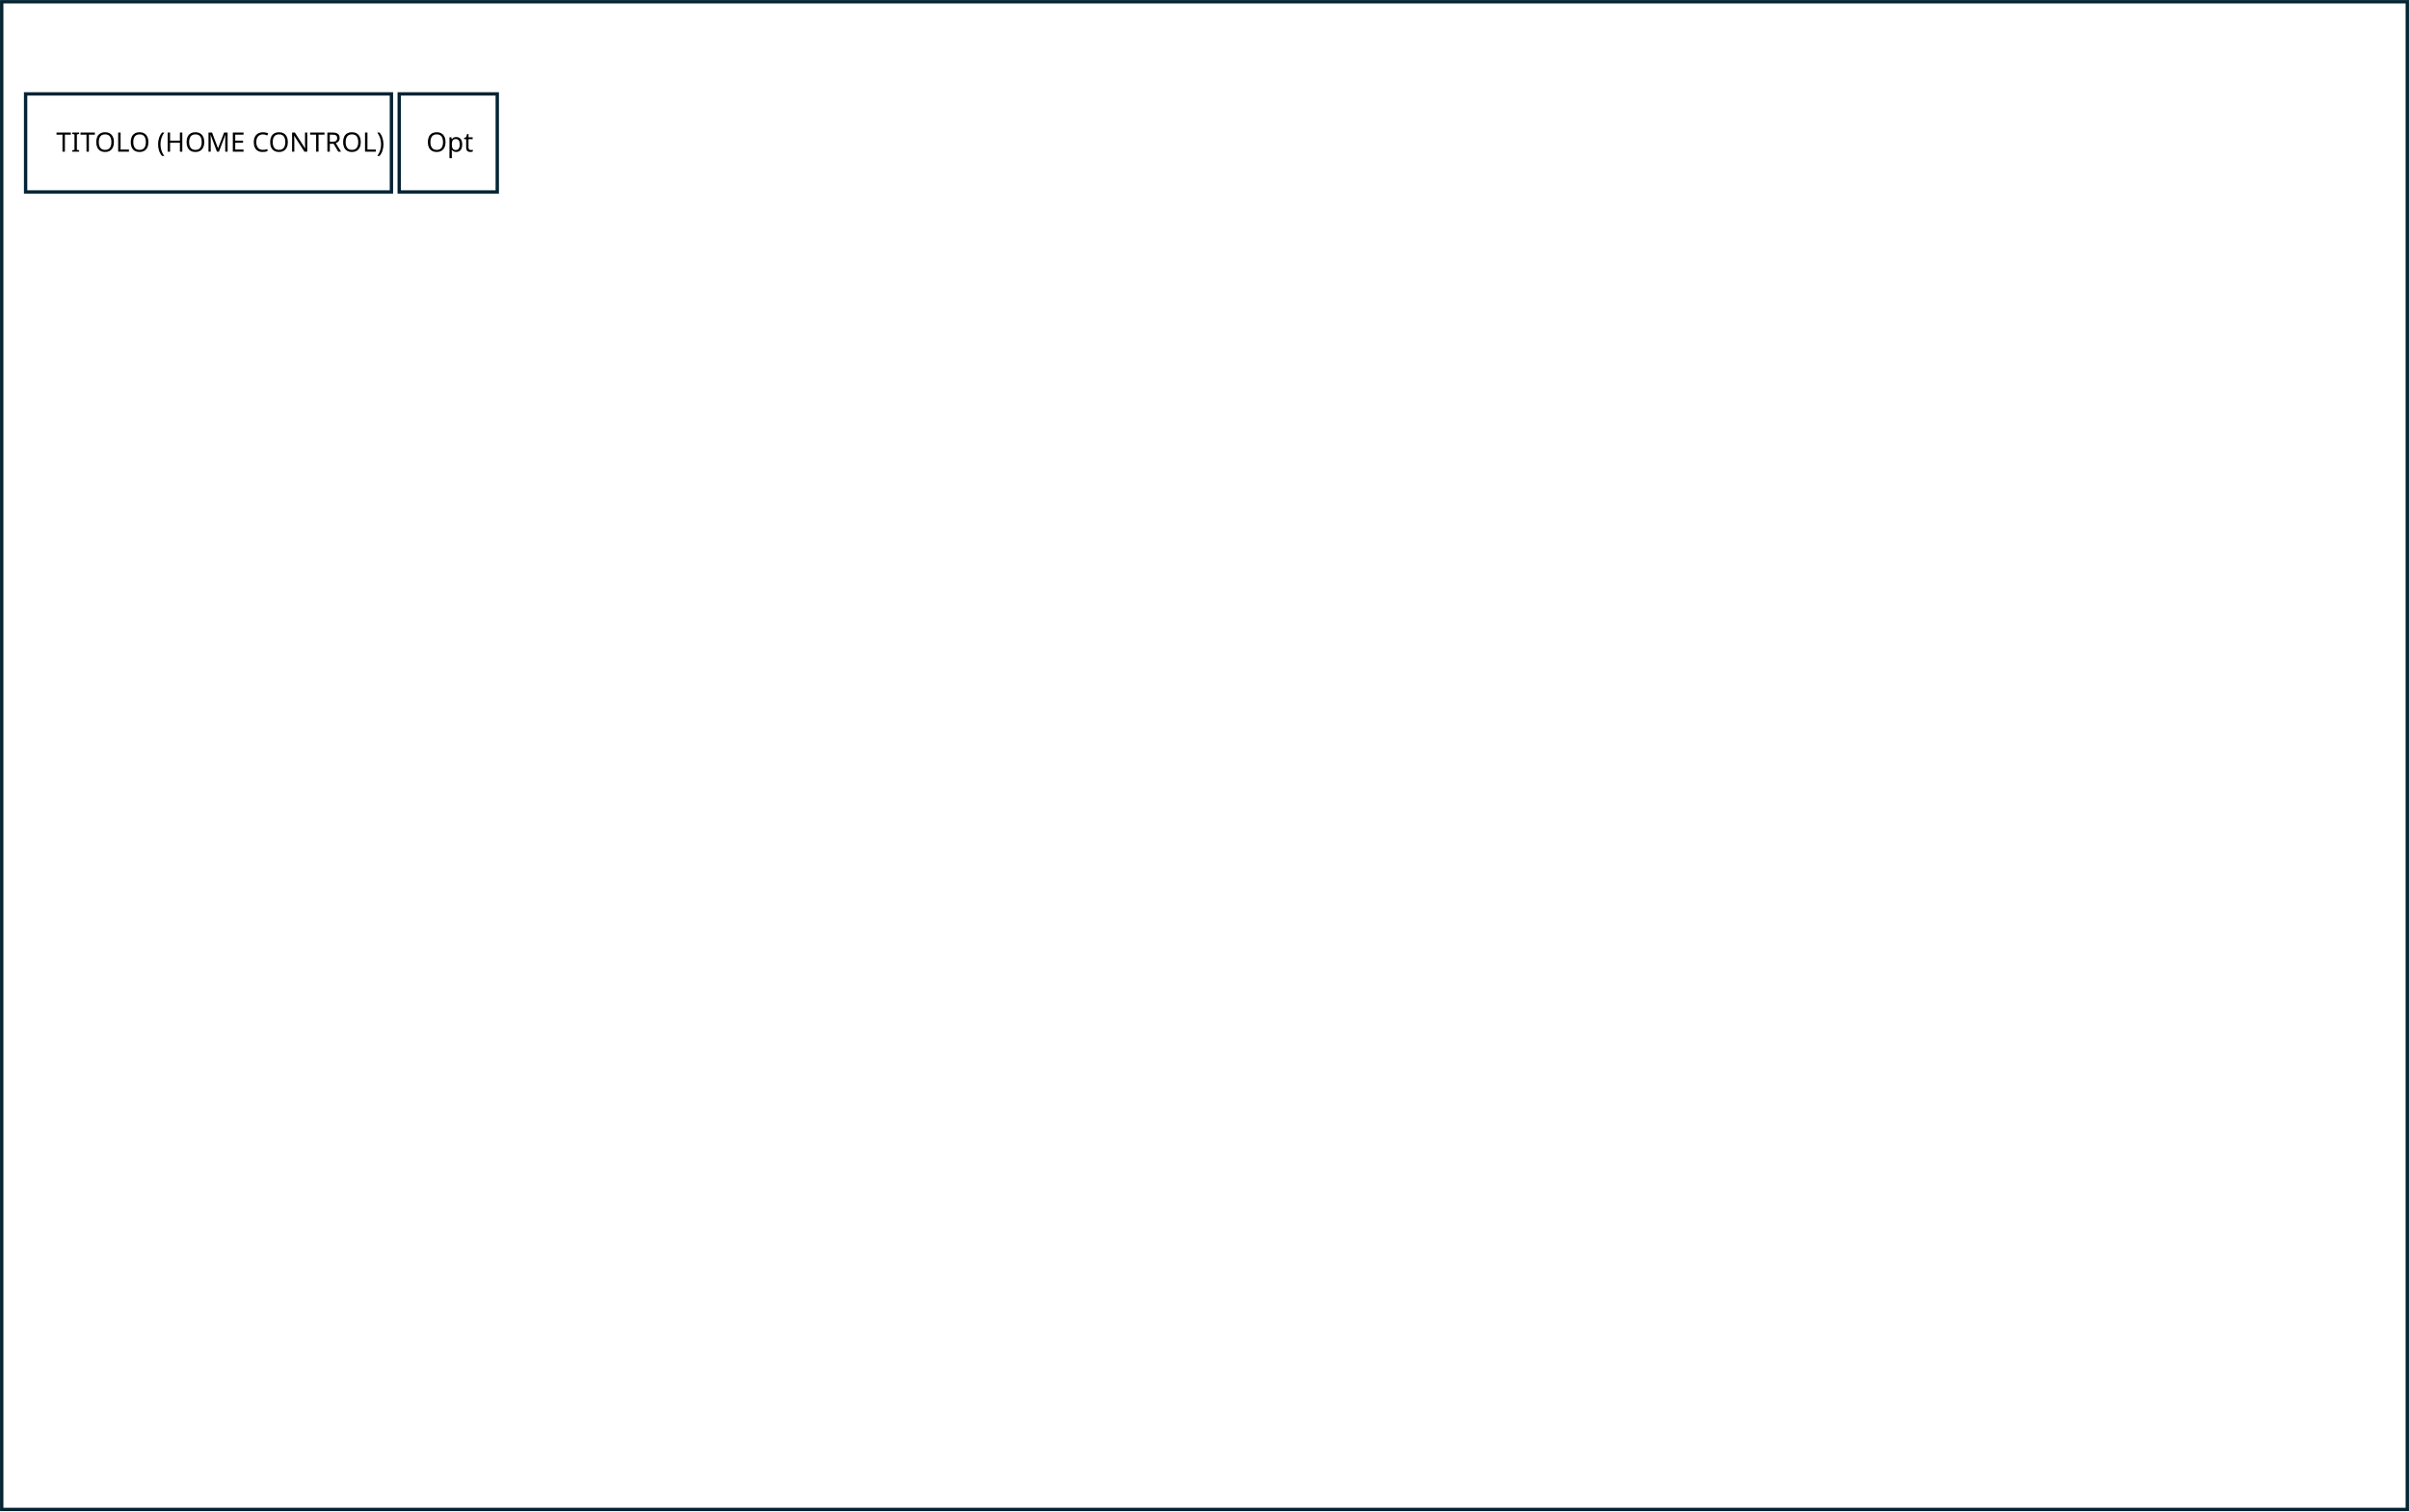
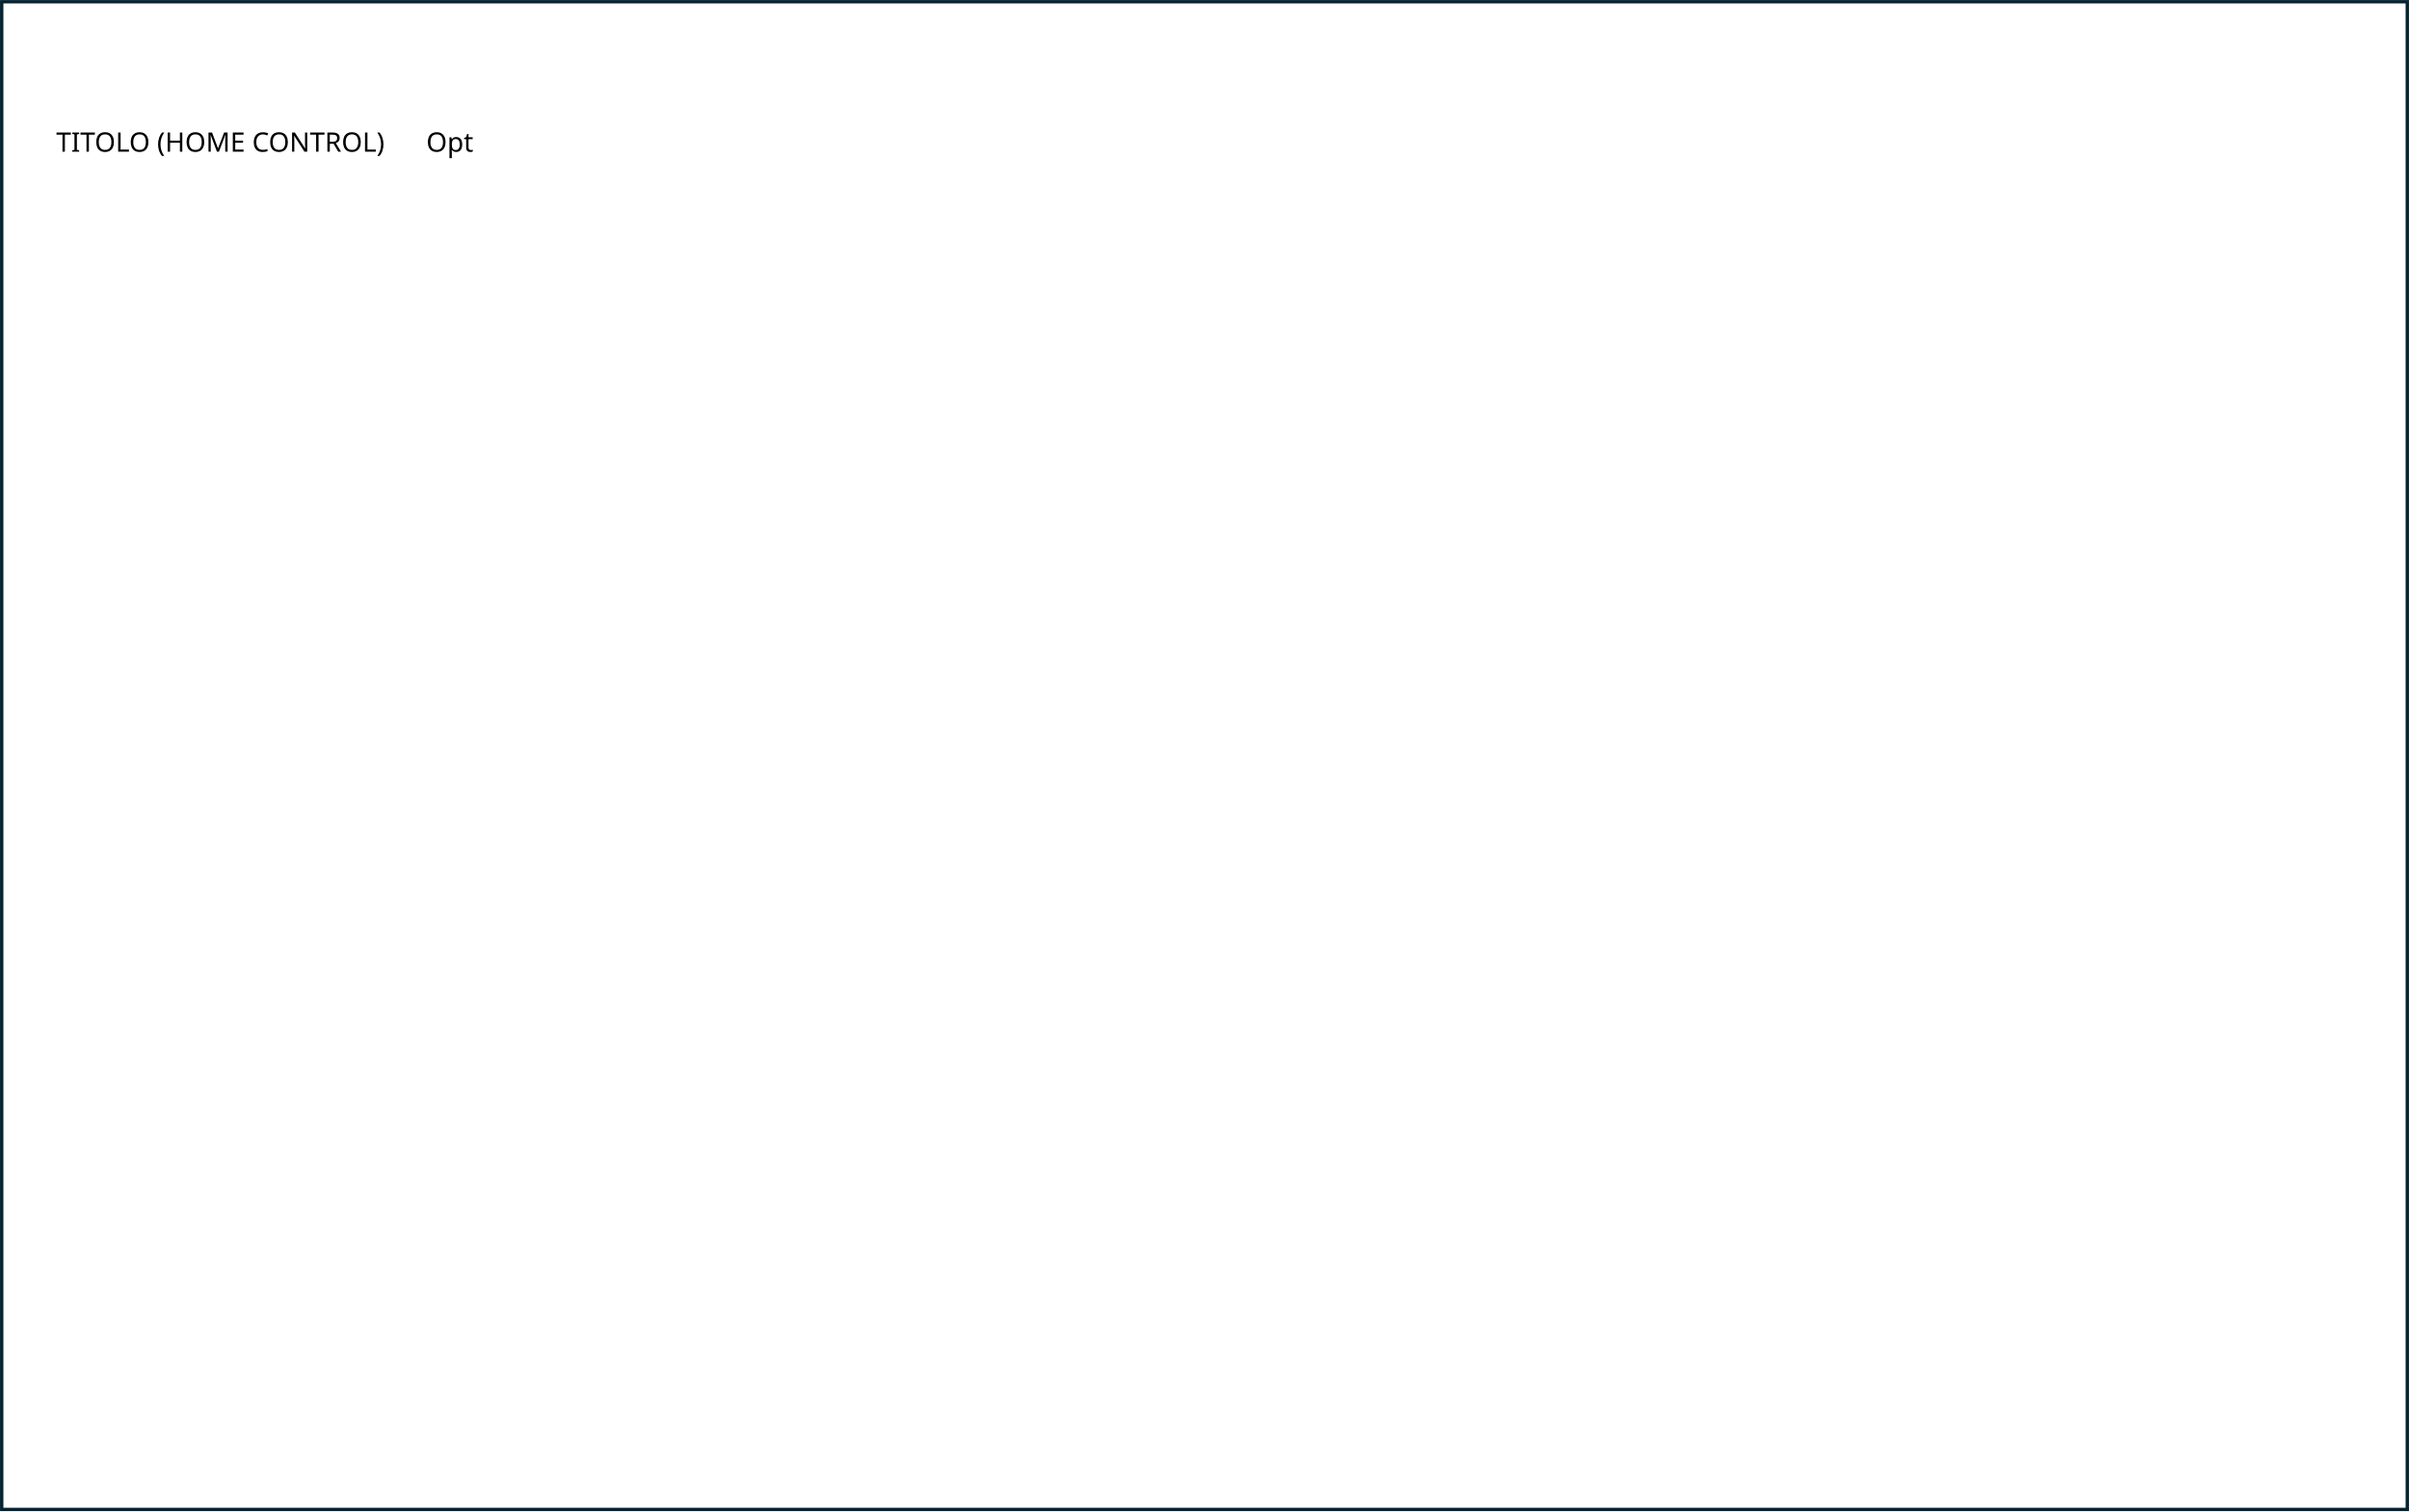
<svg xmlns="http://www.w3.org/2000/svg" width="4939" height="3098" xml:space="preserve" overflow="hidden">
  <g transform="translate(-129 -906)">
    <rect x="132.5" y="909.5" width="4932" height="3091" stroke="#042433" stroke-width="6.875" stroke-miterlimit="8" fill="none" />
-     <rect id="integration-title" x="181.5" y="1098.5" width="750" height="201" stroke="#042433" stroke-width="6.875" stroke-miterlimit="8" fill="none" />
+     <rect id="integration-title" x="181.5" y="1098.5" width="750" height="201" stroke="none" stroke-width="6.875" stroke-miterlimit="8" fill="none" />
    <text font-family="Aptos,Aptos_MSFontService,sans-serif" font-weight="400" font-size="55" transform="matrix(1 0 0 1 244.283 1217)">TITOLO (HOME CONTROL)</text>
-     <rect id="integration-options" x="947.5" y="1098.5" width="201" height="201" stroke="#042433" stroke-width="6.875" stroke-miterlimit="8" fill="none" />
+     <rect id="integration-options" x="947.5" y="1098.5" width="201" height="201" stroke="none" stroke-width="6.875" stroke-miterlimit="8" fill="none" />
    <text font-family="Aptos,Aptos_MSFontService,sans-serif" font-weight="400" font-size="55" transform="matrix(1 0 0 1 1002.88 1217)">Opt</text>
  </g>
</svg>
